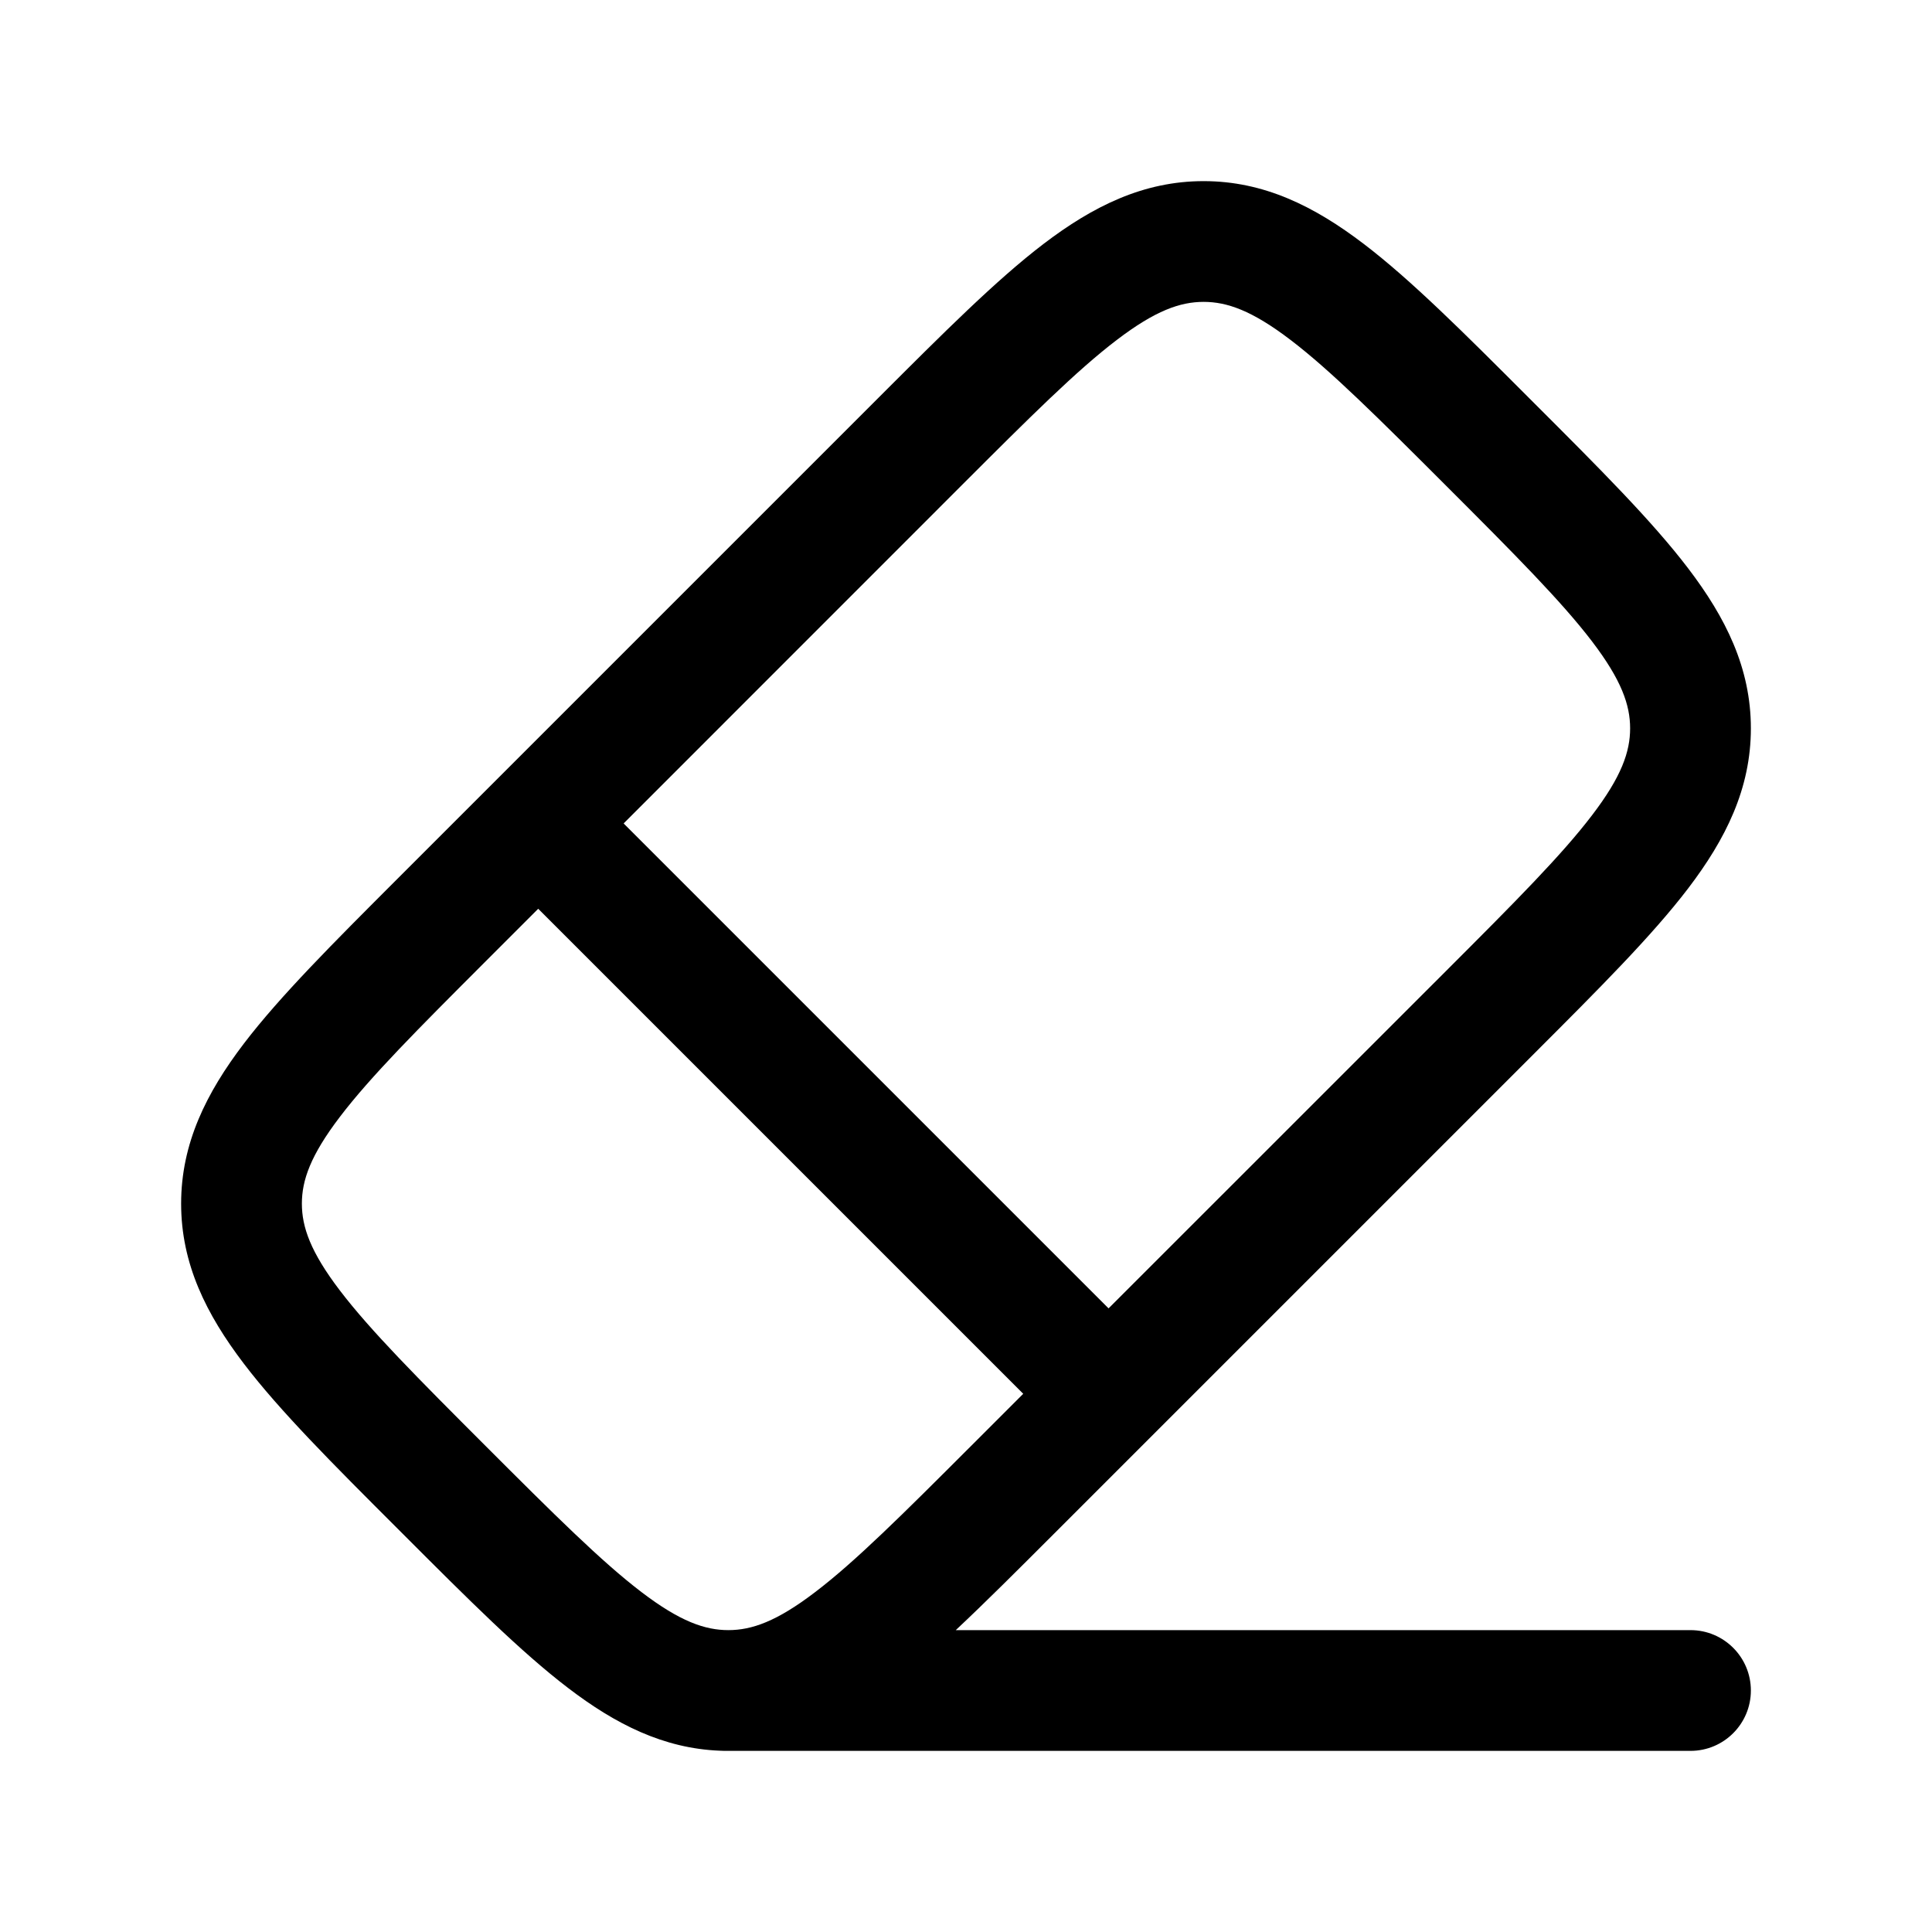
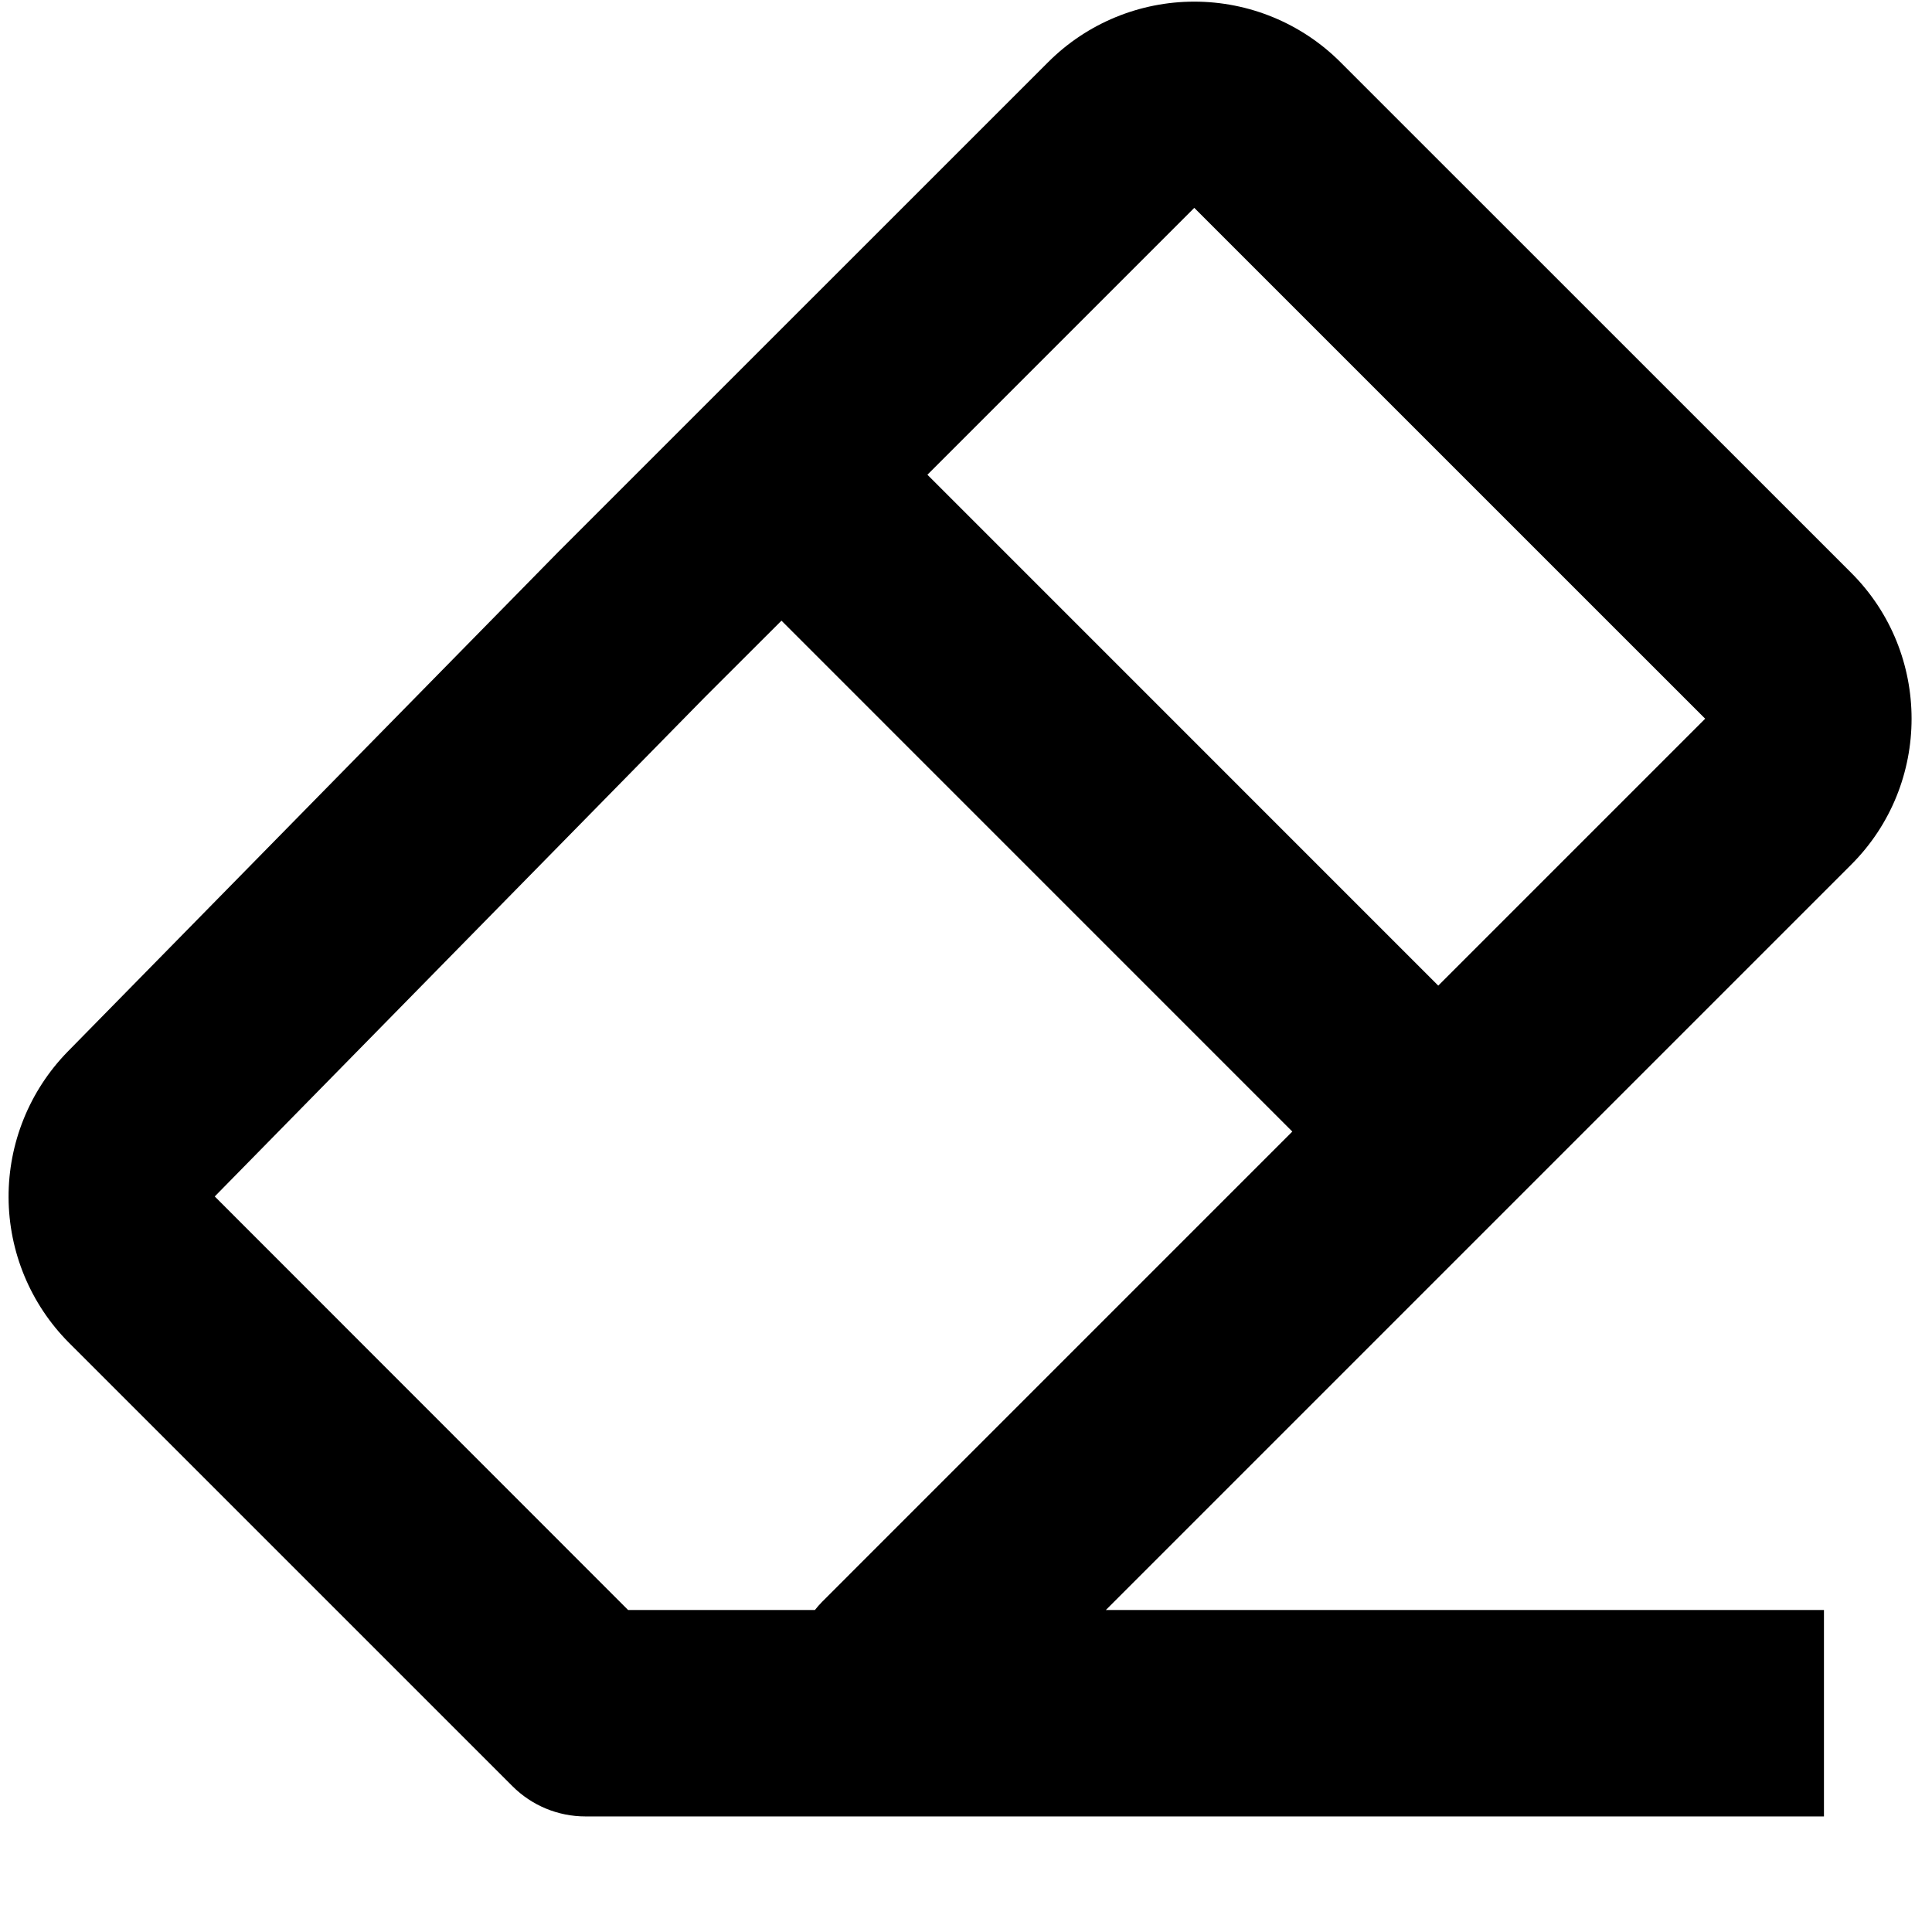
- <svg xmlns="http://www.w3.org/2000/svg" width="800px" height="800px" viewBox="0 0 24 24" fill="none">
-   <path fill-rule="evenodd" clip-rule="evenodd" d="M13.083 19.063C12.639 19.507 12.24 19.906 11.873 20.25H21C21.414 20.25 21.75 20.586 21.75 21C21.75 21.414 21.414 21.75 21 21.75H9C8.982 21.75 8.963 21.749 8.945 21.748C8.242 21.721 7.644 21.417 7.059 20.97C6.471 20.522 5.815 19.866 5.013 19.063L4.937 18.987C4.134 18.185 3.478 17.529 3.03 16.941C2.562 16.327 2.25 15.701 2.25 14.952C2.25 14.204 2.562 13.577 3.03 12.963C3.478 12.376 4.134 11.72 4.937 10.917L10.917 4.937C11.72 4.134 12.376 3.478 12.963 3.03C13.577 2.562 14.204 2.25 14.952 2.25C15.701 2.25 16.327 2.562 16.941 3.03C17.529 3.478 18.185 4.134 18.987 4.937L19.063 5.013C19.866 5.815 20.522 6.471 20.97 7.059C21.438 7.673 21.75 8.299 21.75 9.048C21.75 9.796 21.438 10.423 20.97 11.037C20.522 11.624 19.866 12.28 19.063 13.083L13.083 19.063ZM11.94 6.035C12.79 5.185 13.375 4.602 13.873 4.223C14.354 3.856 14.663 3.75 14.952 3.75C15.241 3.75 15.551 3.856 16.032 4.223C16.529 4.602 17.115 5.185 17.965 6.035C18.815 6.885 19.398 7.471 19.777 7.968C20.144 8.449 20.25 8.759 20.25 9.048C20.25 9.337 20.144 9.647 19.777 10.127C19.398 10.625 18.815 11.21 17.965 12.06L13.771 16.253L7.747 10.229L11.94 6.035ZM9.048 20.25C9.337 20.25 9.647 20.144 10.127 19.777C10.625 19.398 11.21 18.815 12.06 17.965L12.711 17.314L6.686 11.289L6.035 11.94C5.185 12.79 4.602 13.375 4.223 13.873C3.856 14.354 3.75 14.663 3.75 14.952C3.75 15.241 3.856 15.551 4.223 16.032C4.602 16.529 5.185 17.115 6.035 17.965C6.885 18.815 7.471 19.398 7.968 19.777C8.449 20.144 8.759 20.25 9.048 20.25Z" fill="#000000" />
+ <svg xmlns="http://www.w3.org/2000/svg" width="39" height="39" viewBox="0 0 39 39" fill="none">
+   <path d="M1.387 27.1L10.344 36.056C10.734 36.447 11.264 36.667 11.817 36.667H36.819V32.5H22.323L37.369 17.454C38.994 15.831 38.994 13.185 37.369 11.563L27.054 1.25C26.272 0.47 25.213 0.033 24.108 0.033C23.004 0.033 21.945 0.47 21.163 1.25L11.267 11.144L1.362 21.233C0.596 22.019 0.169 23.074 0.173 24.172C0.178 25.27 0.614 26.321 1.387 27.1ZM24.108 4.196L34.421 14.508L29.033 19.896L18.721 9.583L24.108 4.196ZM14.227 14.075L15.775 12.529L26.087 22.842L16.594 32.336C16.543 32.388 16.495 32.443 16.45 32.5H12.679L4.335 24.152L14.227 14.075Z" fill="black" />
</svg>
